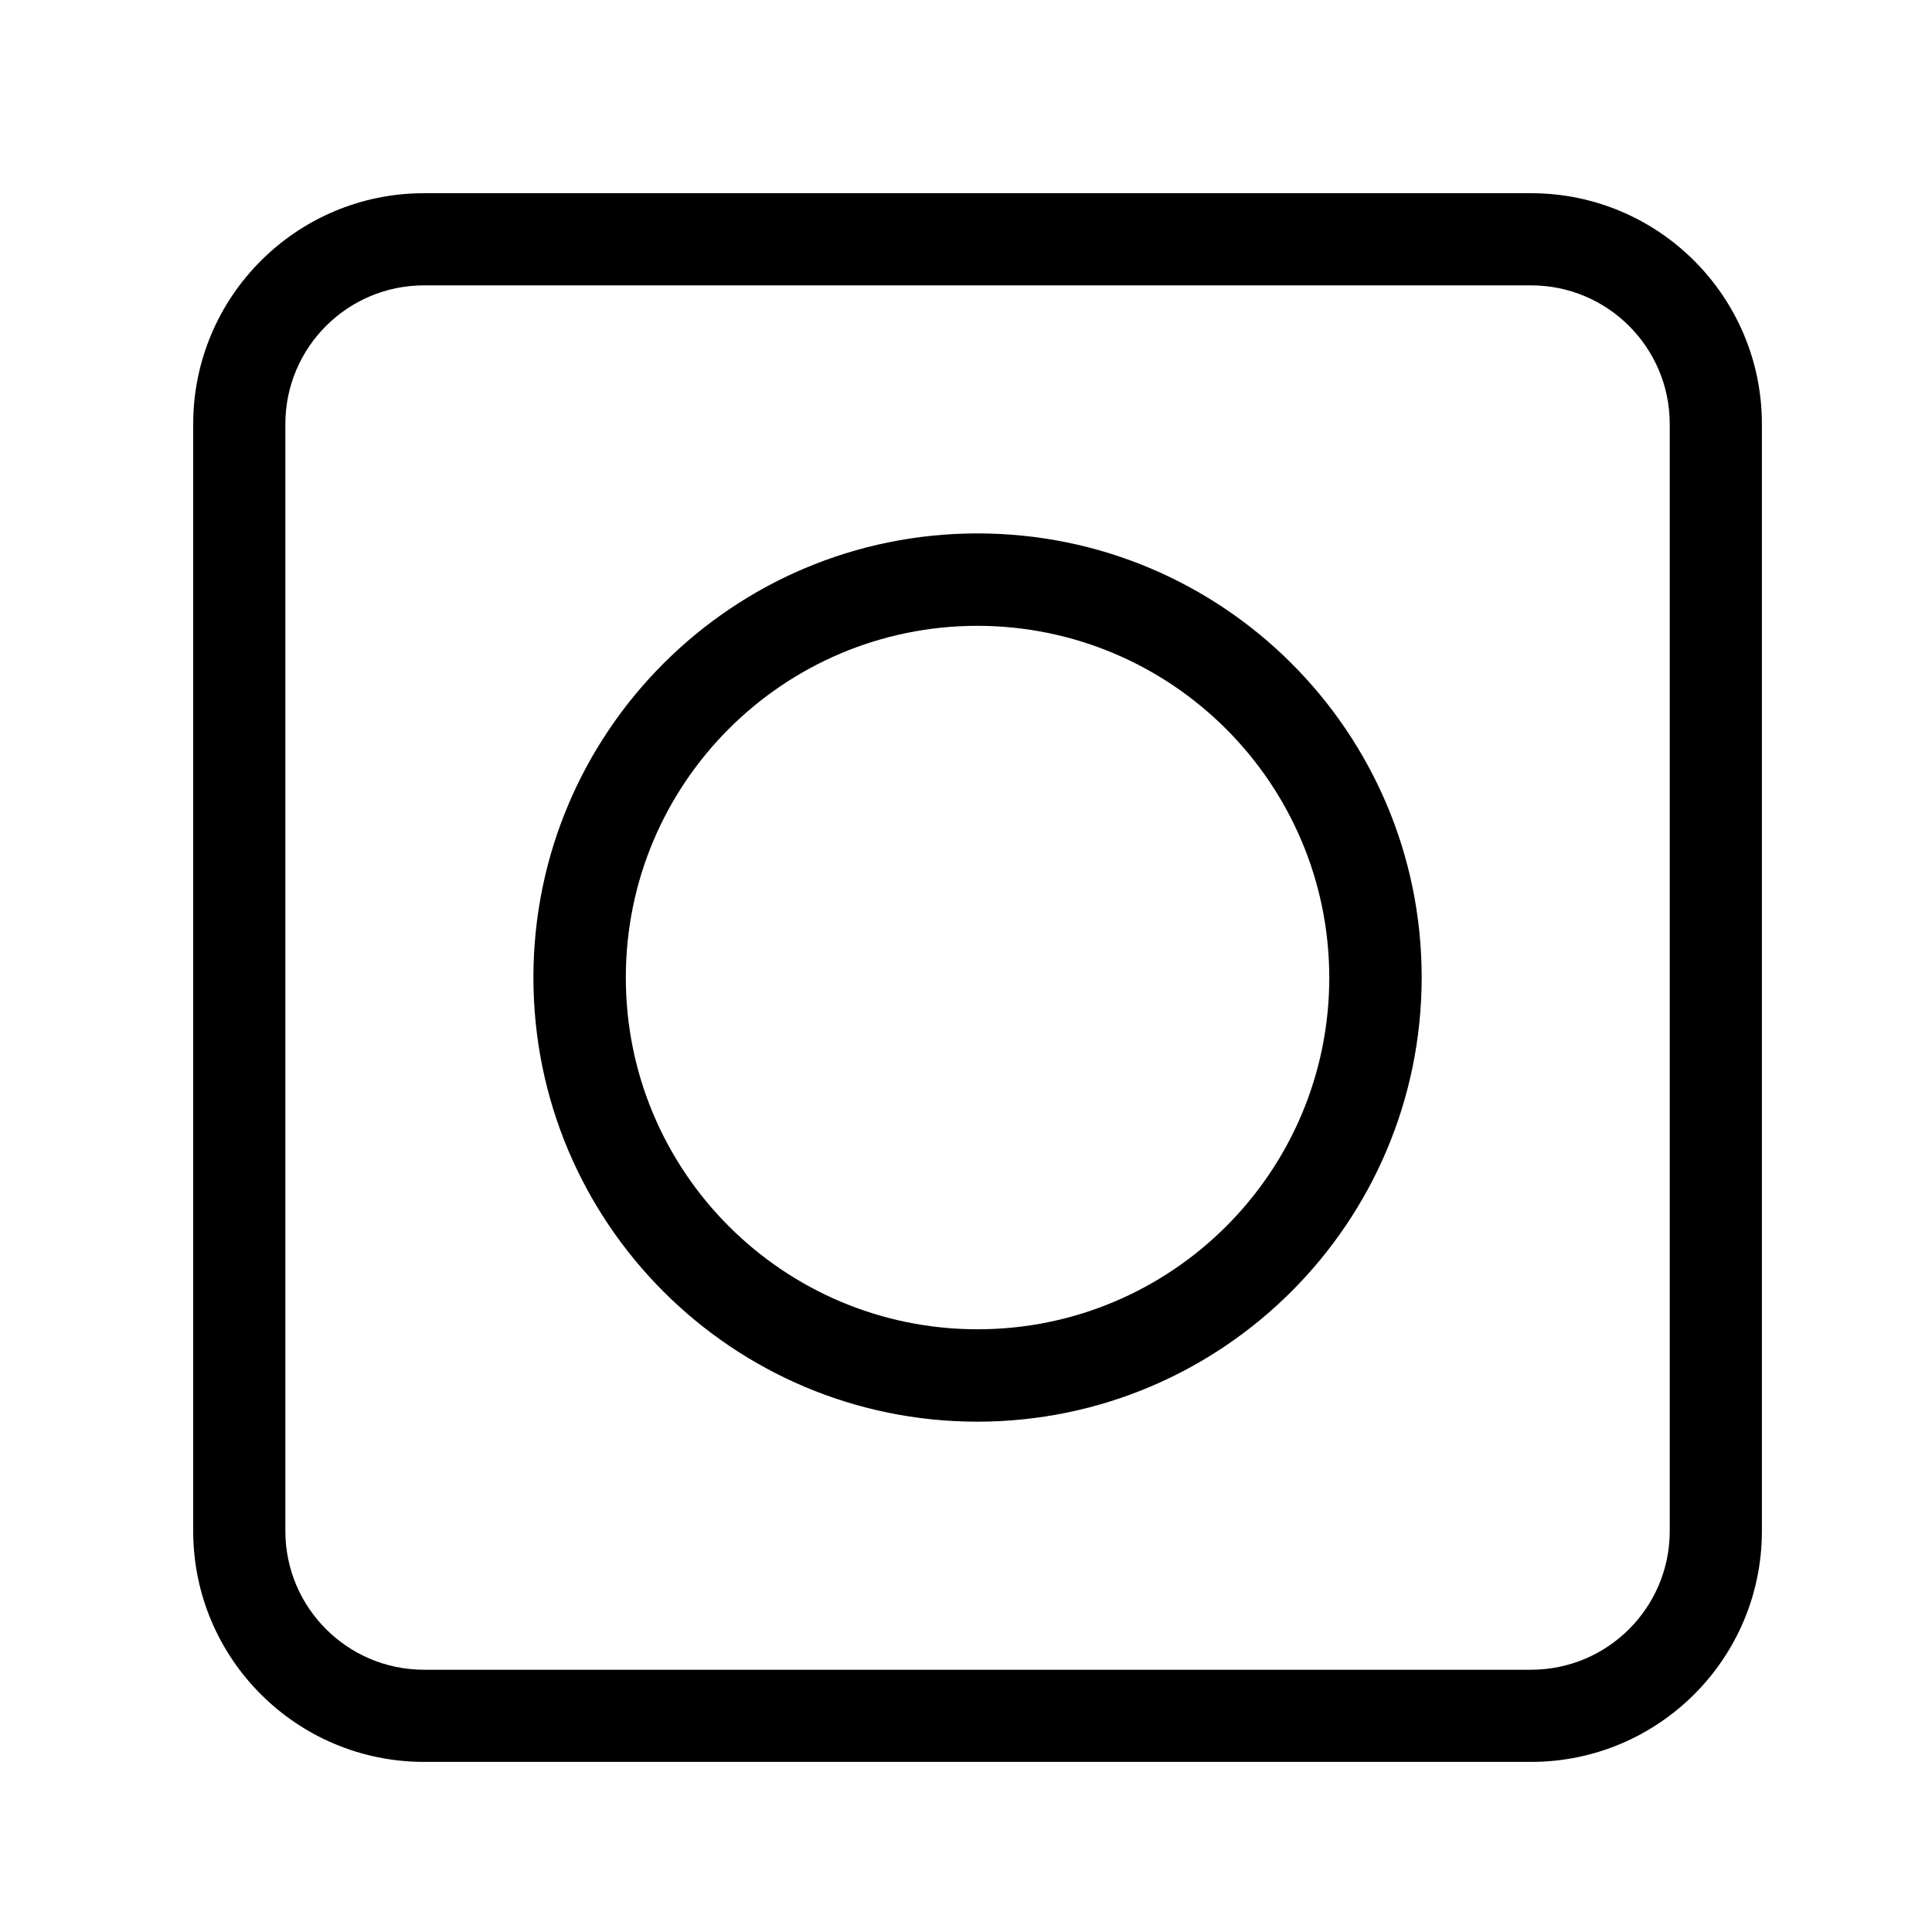
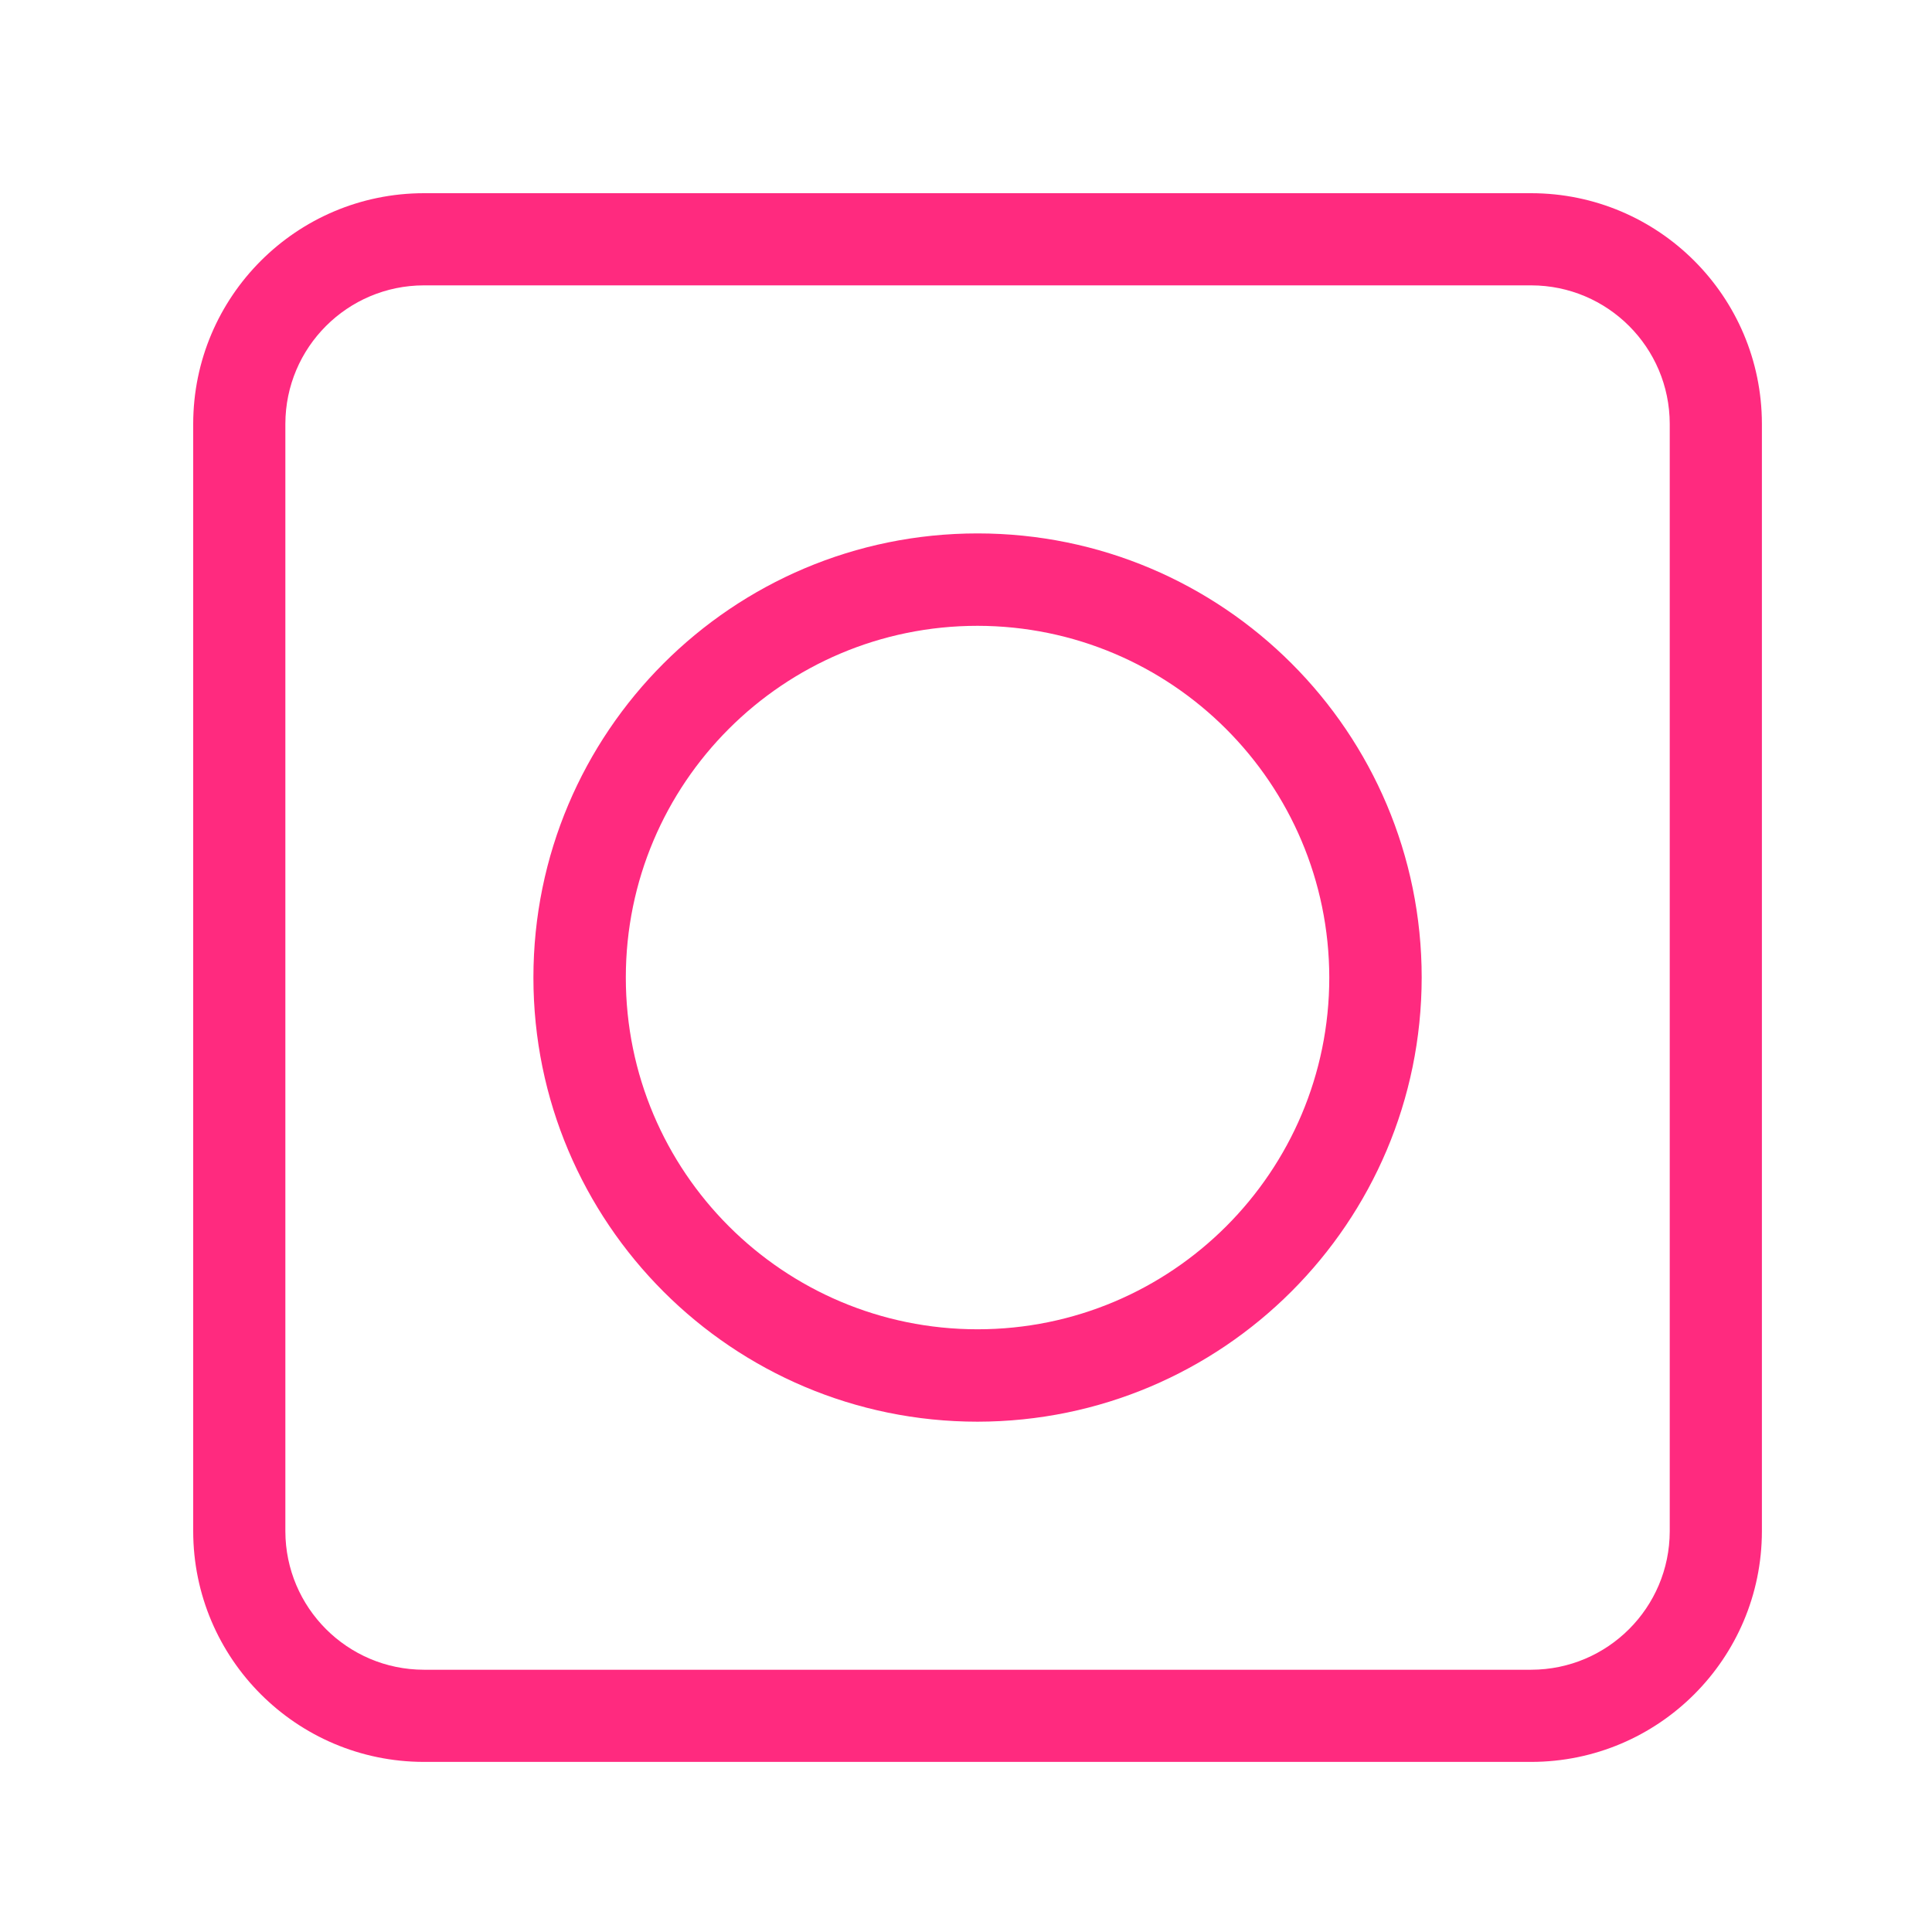
<svg xmlns="http://www.w3.org/2000/svg" id="svg3753" version="1.1" viewBox="0 0 100 100" height="100" width="100">
  <defs id="defs3757" />
-   <g transform="matrix(1.268684,0,0,1.268684,10,10)" data-name="Layer 2" id="g3745" style="fill:#000000">
-     <g data-name="Layer 1" id="g3743">
-       <path d="M 32,50.12 A 18.12,18.12 0 1 1 50.12,32 18.14,18.14 0 0 1 32,50.12 Z M 32,17.65 A 14.35,14.35 0 1 0 46.35,32 14.37,14.37 0 0 0 32,17.65 Z" id="path3739" />
-       <path d="M 54.59,64 H 9.41 A 9.42,9.42 0 0 1 0,54.59 V 9.41 A 9.42,9.42 0 0 1 9.41,0 H 54.59 A 9.42,9.42 0 0 1 64,9.41 V 54.59 A 9.42,9.42 0 0 1 54.59,64 Z M 9.41,3.76 A 5.66,5.66 0 0 0 3.76,9.41 v 45.18 a 5.66,5.66 0 0 0 5.65,5.65 h 45.18 a 5.66,5.66 0 0 0 5.65,-5.65 V 9.41 A 5.66,5.66 0 0 0 54.59,3.76 Z" id="path3741" />
+   <g transform="matrix(1.268684,0,0,1.268684,10,10)" data-name="Layer 2" id="g3745" style="fill:#ff2a7f">
+     <g data-name="Layer 1" id="g3743" style="fill:#ff2a7f">
+       <path d="M 32,50.12 A 18.12,18.12 0 1 1 50.12,32 18.14,18.14 0 0 1 32,50.12 Z M 32,17.65 A 14.35,14.35 0 1 0 46.35,32 14.37,14.37 0 0 0 32,17.65 Z" id="path3739" style="fill:#ff2a7f" />
+       <path d="M 54.59,64 H 9.41 A 9.42,9.42 0 0 1 0,54.59 V 9.41 A 9.42,9.42 0 0 1 9.41,0 H 54.59 A 9.42,9.42 0 0 1 64,9.41 V 54.59 A 9.42,9.42 0 0 1 54.59,64 Z M 9.41,3.76 A 5.66,5.66 0 0 0 3.76,9.41 v 45.18 a 5.66,5.66 0 0 0 5.65,5.65 h 45.18 a 5.66,5.66 0 0 0 5.65,-5.65 V 9.41 A 5.66,5.66 0 0 0 54.59,3.76 Z" id="path3741" style="fill:#ff2a7f" />
    </g>
  </g>
</svg>
